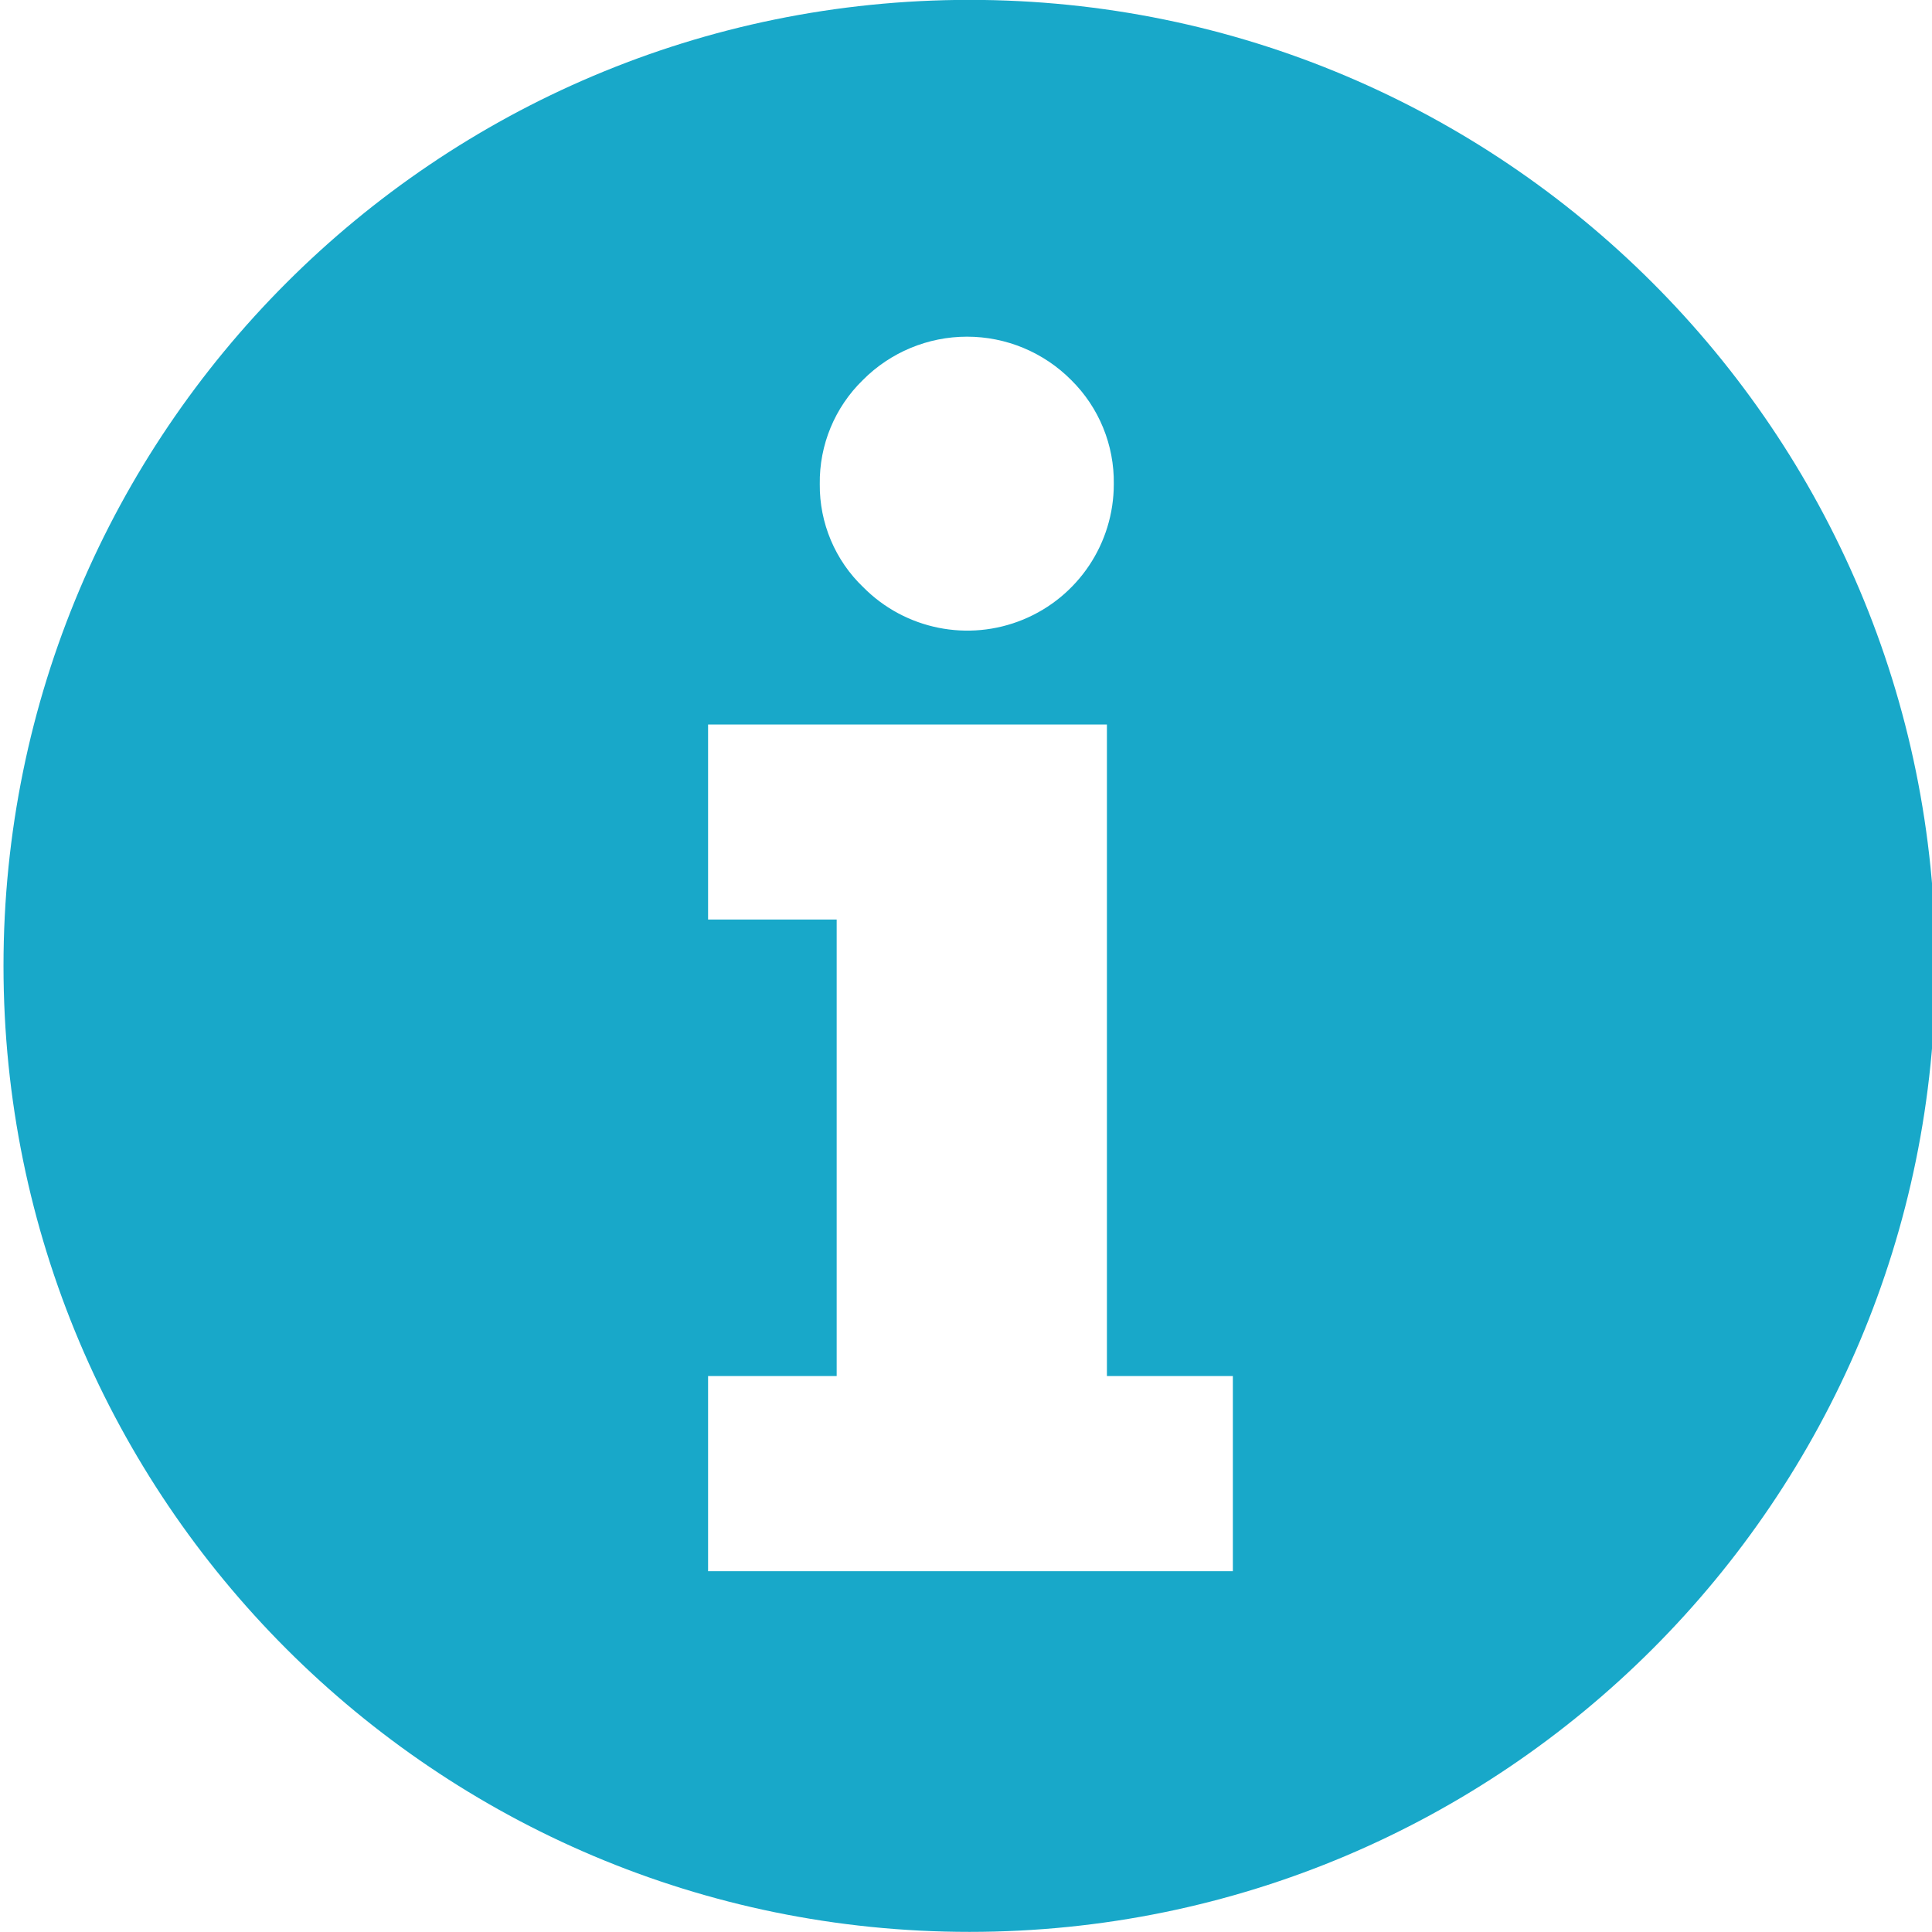
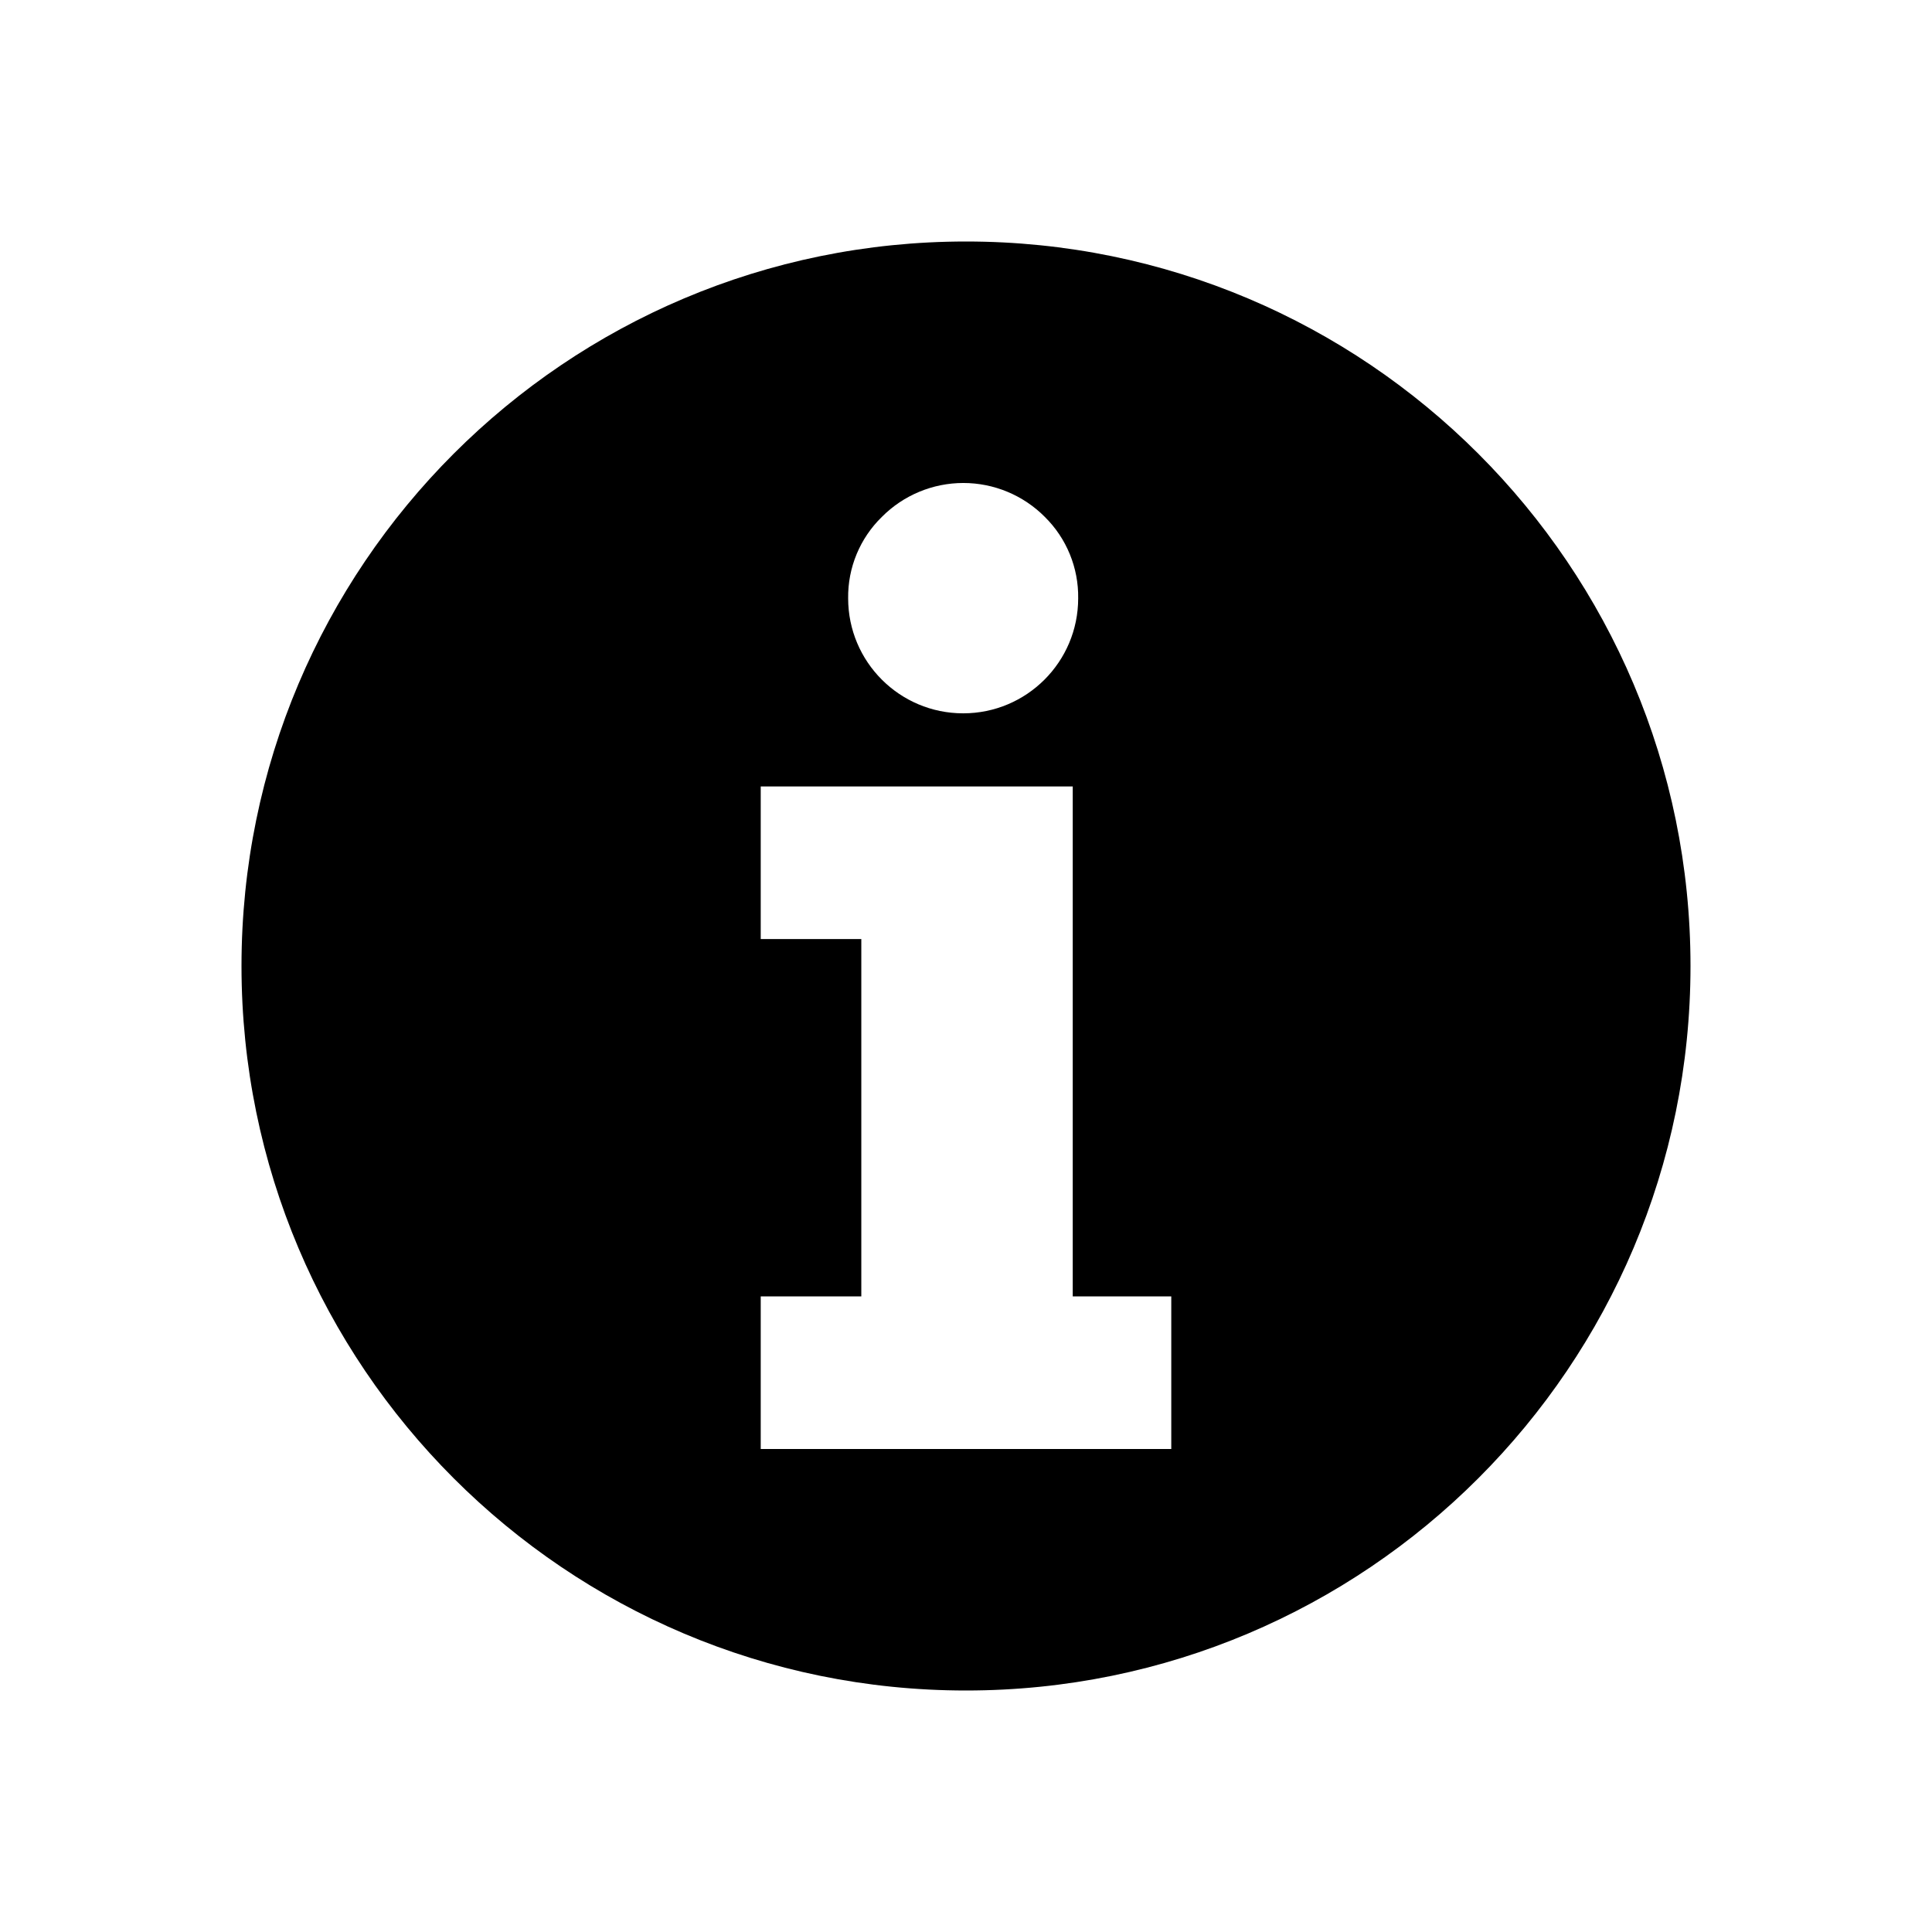
<svg xmlns="http://www.w3.org/2000/svg" id="Layer_1" data-name="Layer 1" viewBox="0 0 16 16">
-   <path d="M8.029-.001a8,8,0,1,0,8,8A8,8,0,0,0,8.029-.001ZM7.146,3.147a1.216,1.216,0,0,1,1.725,0,1.186,1.186,0,0,1,.353.862,1.213,1.213,0,0,1-2.074.855A1.166,1.166,0,0,1,6.789,4.009,1.18,1.18,0,0,1,7.146,3.147Zm3.064,9.865H5.864V11.396H6.929V7.615H5.864V6h3.303v5.396h1.043Z" fill="#18a8c9" />
+   <path d="M8,2a6,6,0,1,0,6,6A6,6,0,0,0,8,2ZM7.303,4.281a.951.951,0,0,1,1.35,0,.928.928,0,0,1,.276.674.952.952,0,0,1-1.905,0A.924.924,0,0,1,7.303,4.281ZM9.7,12H6.3V10.736h.833V7.777H6.3V6.513H8.884V10.736h.816Z" />
</svg>
